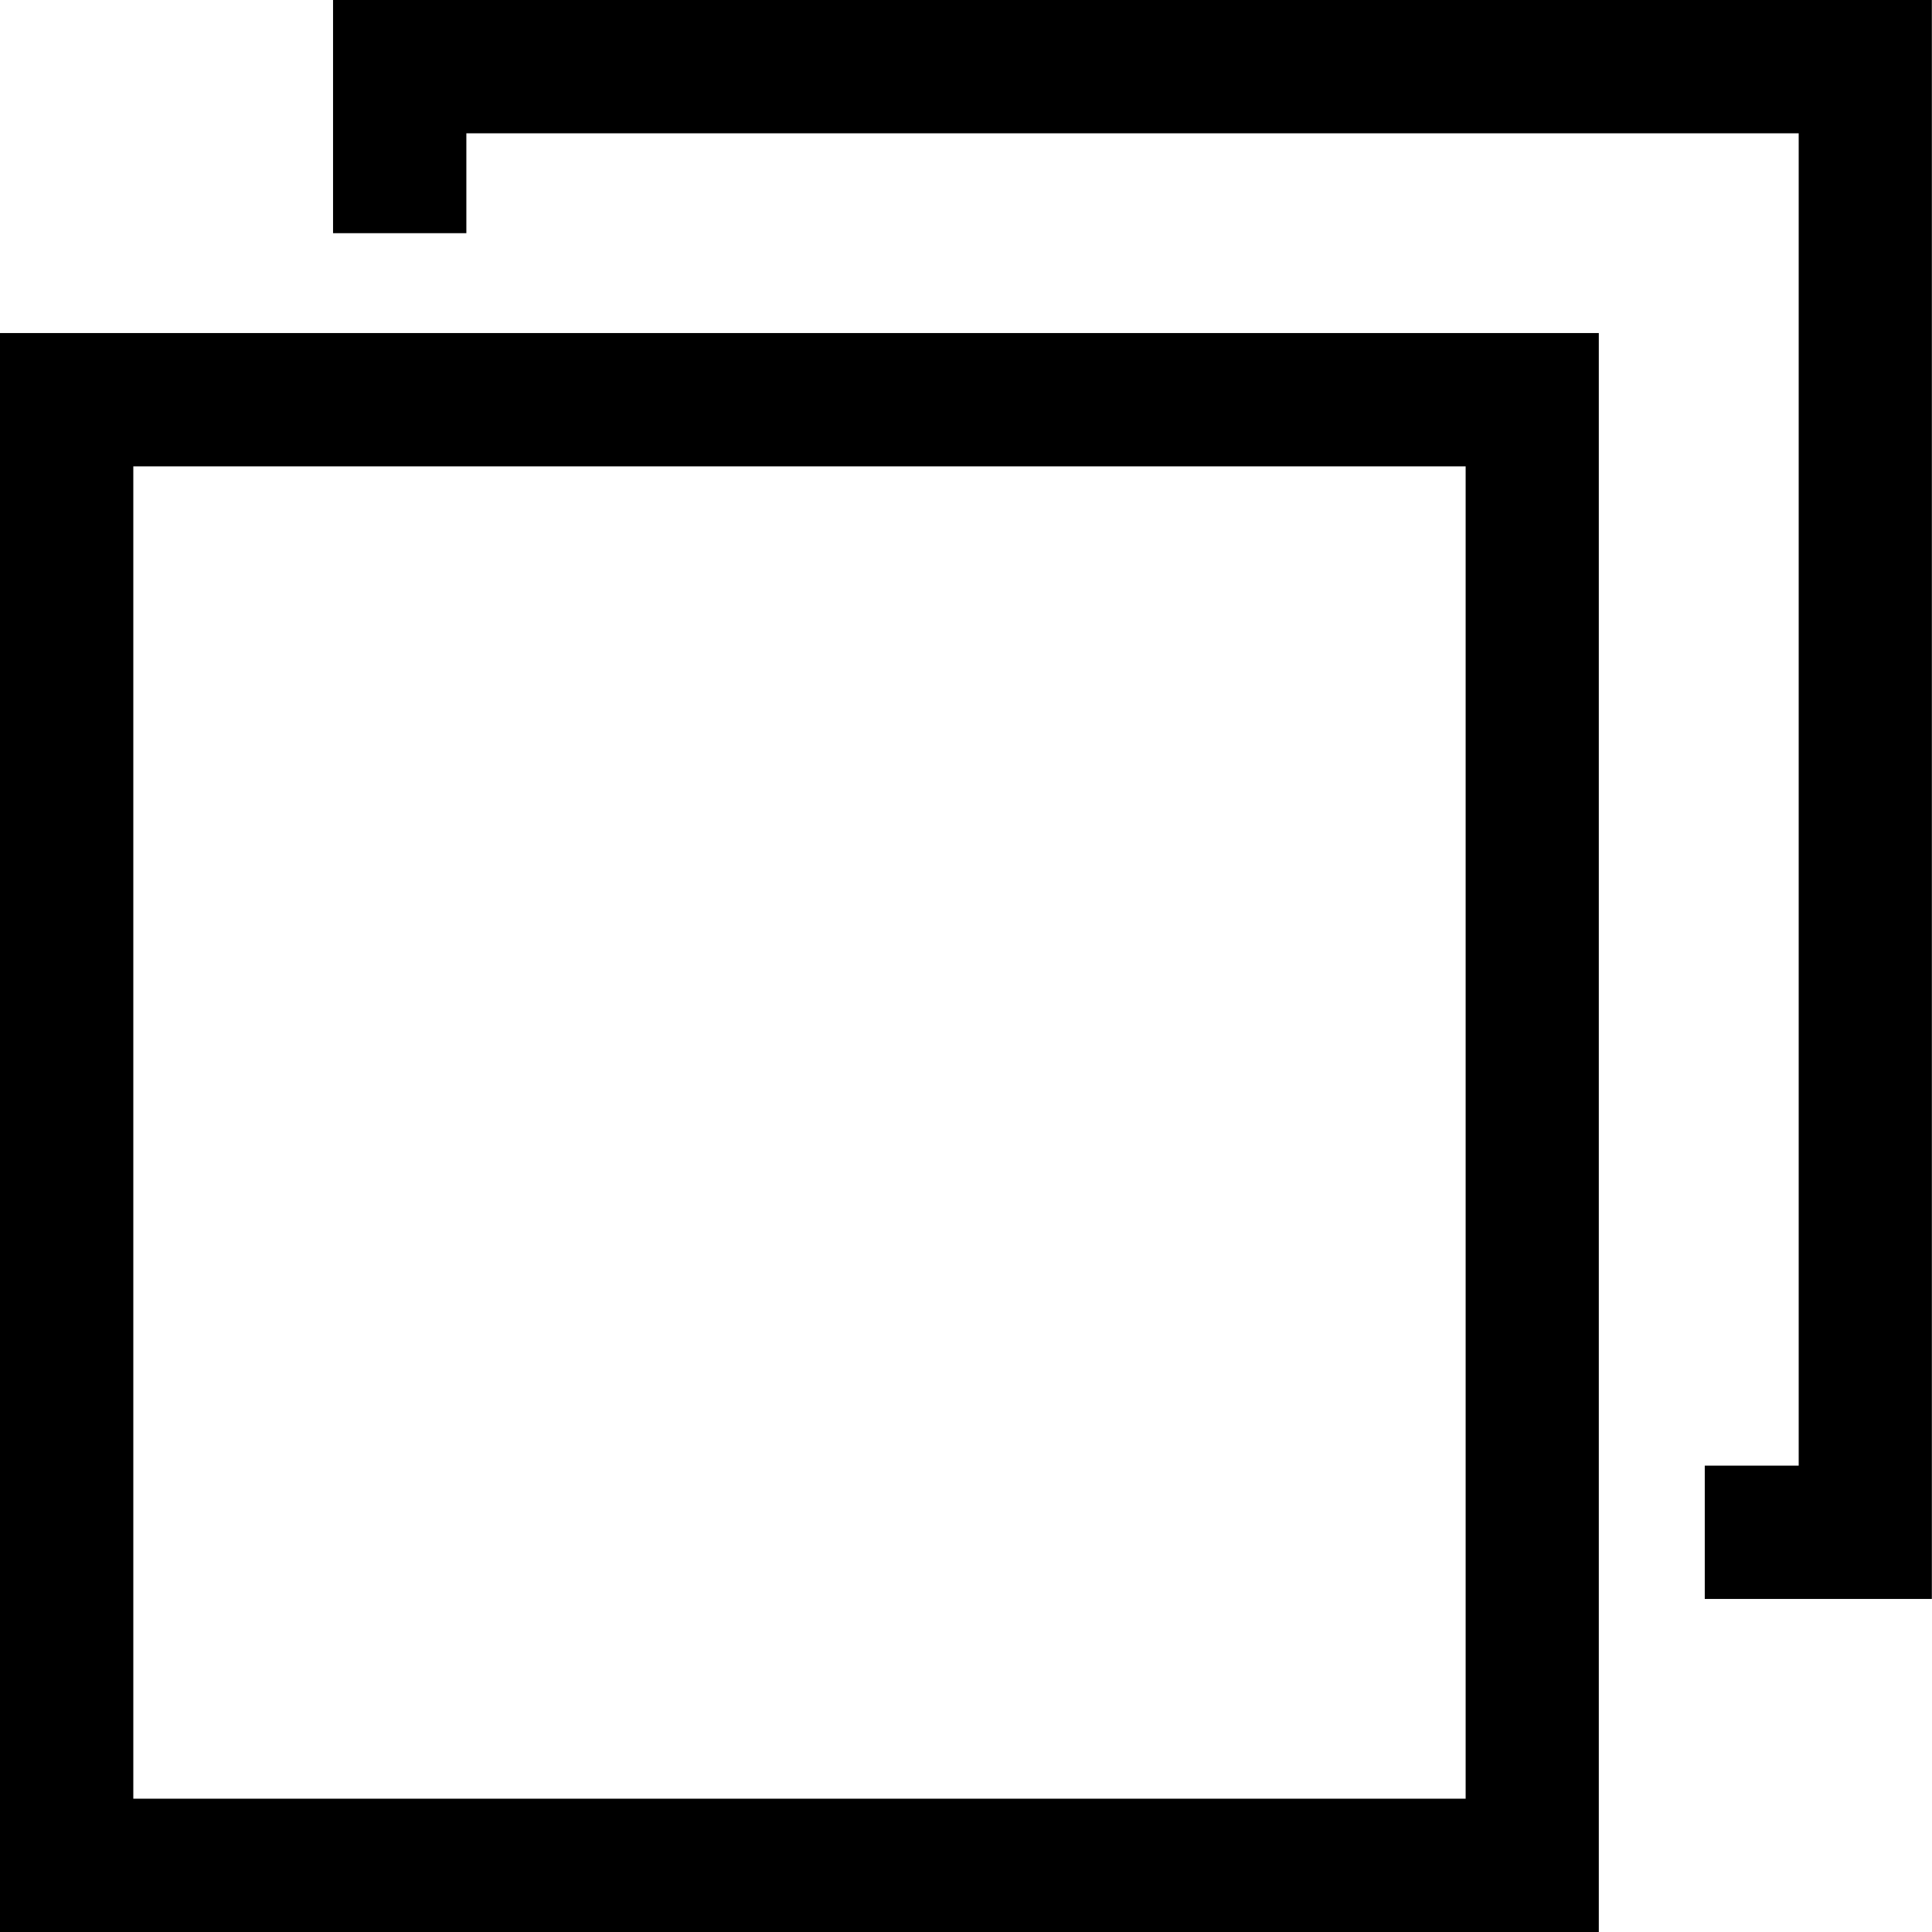
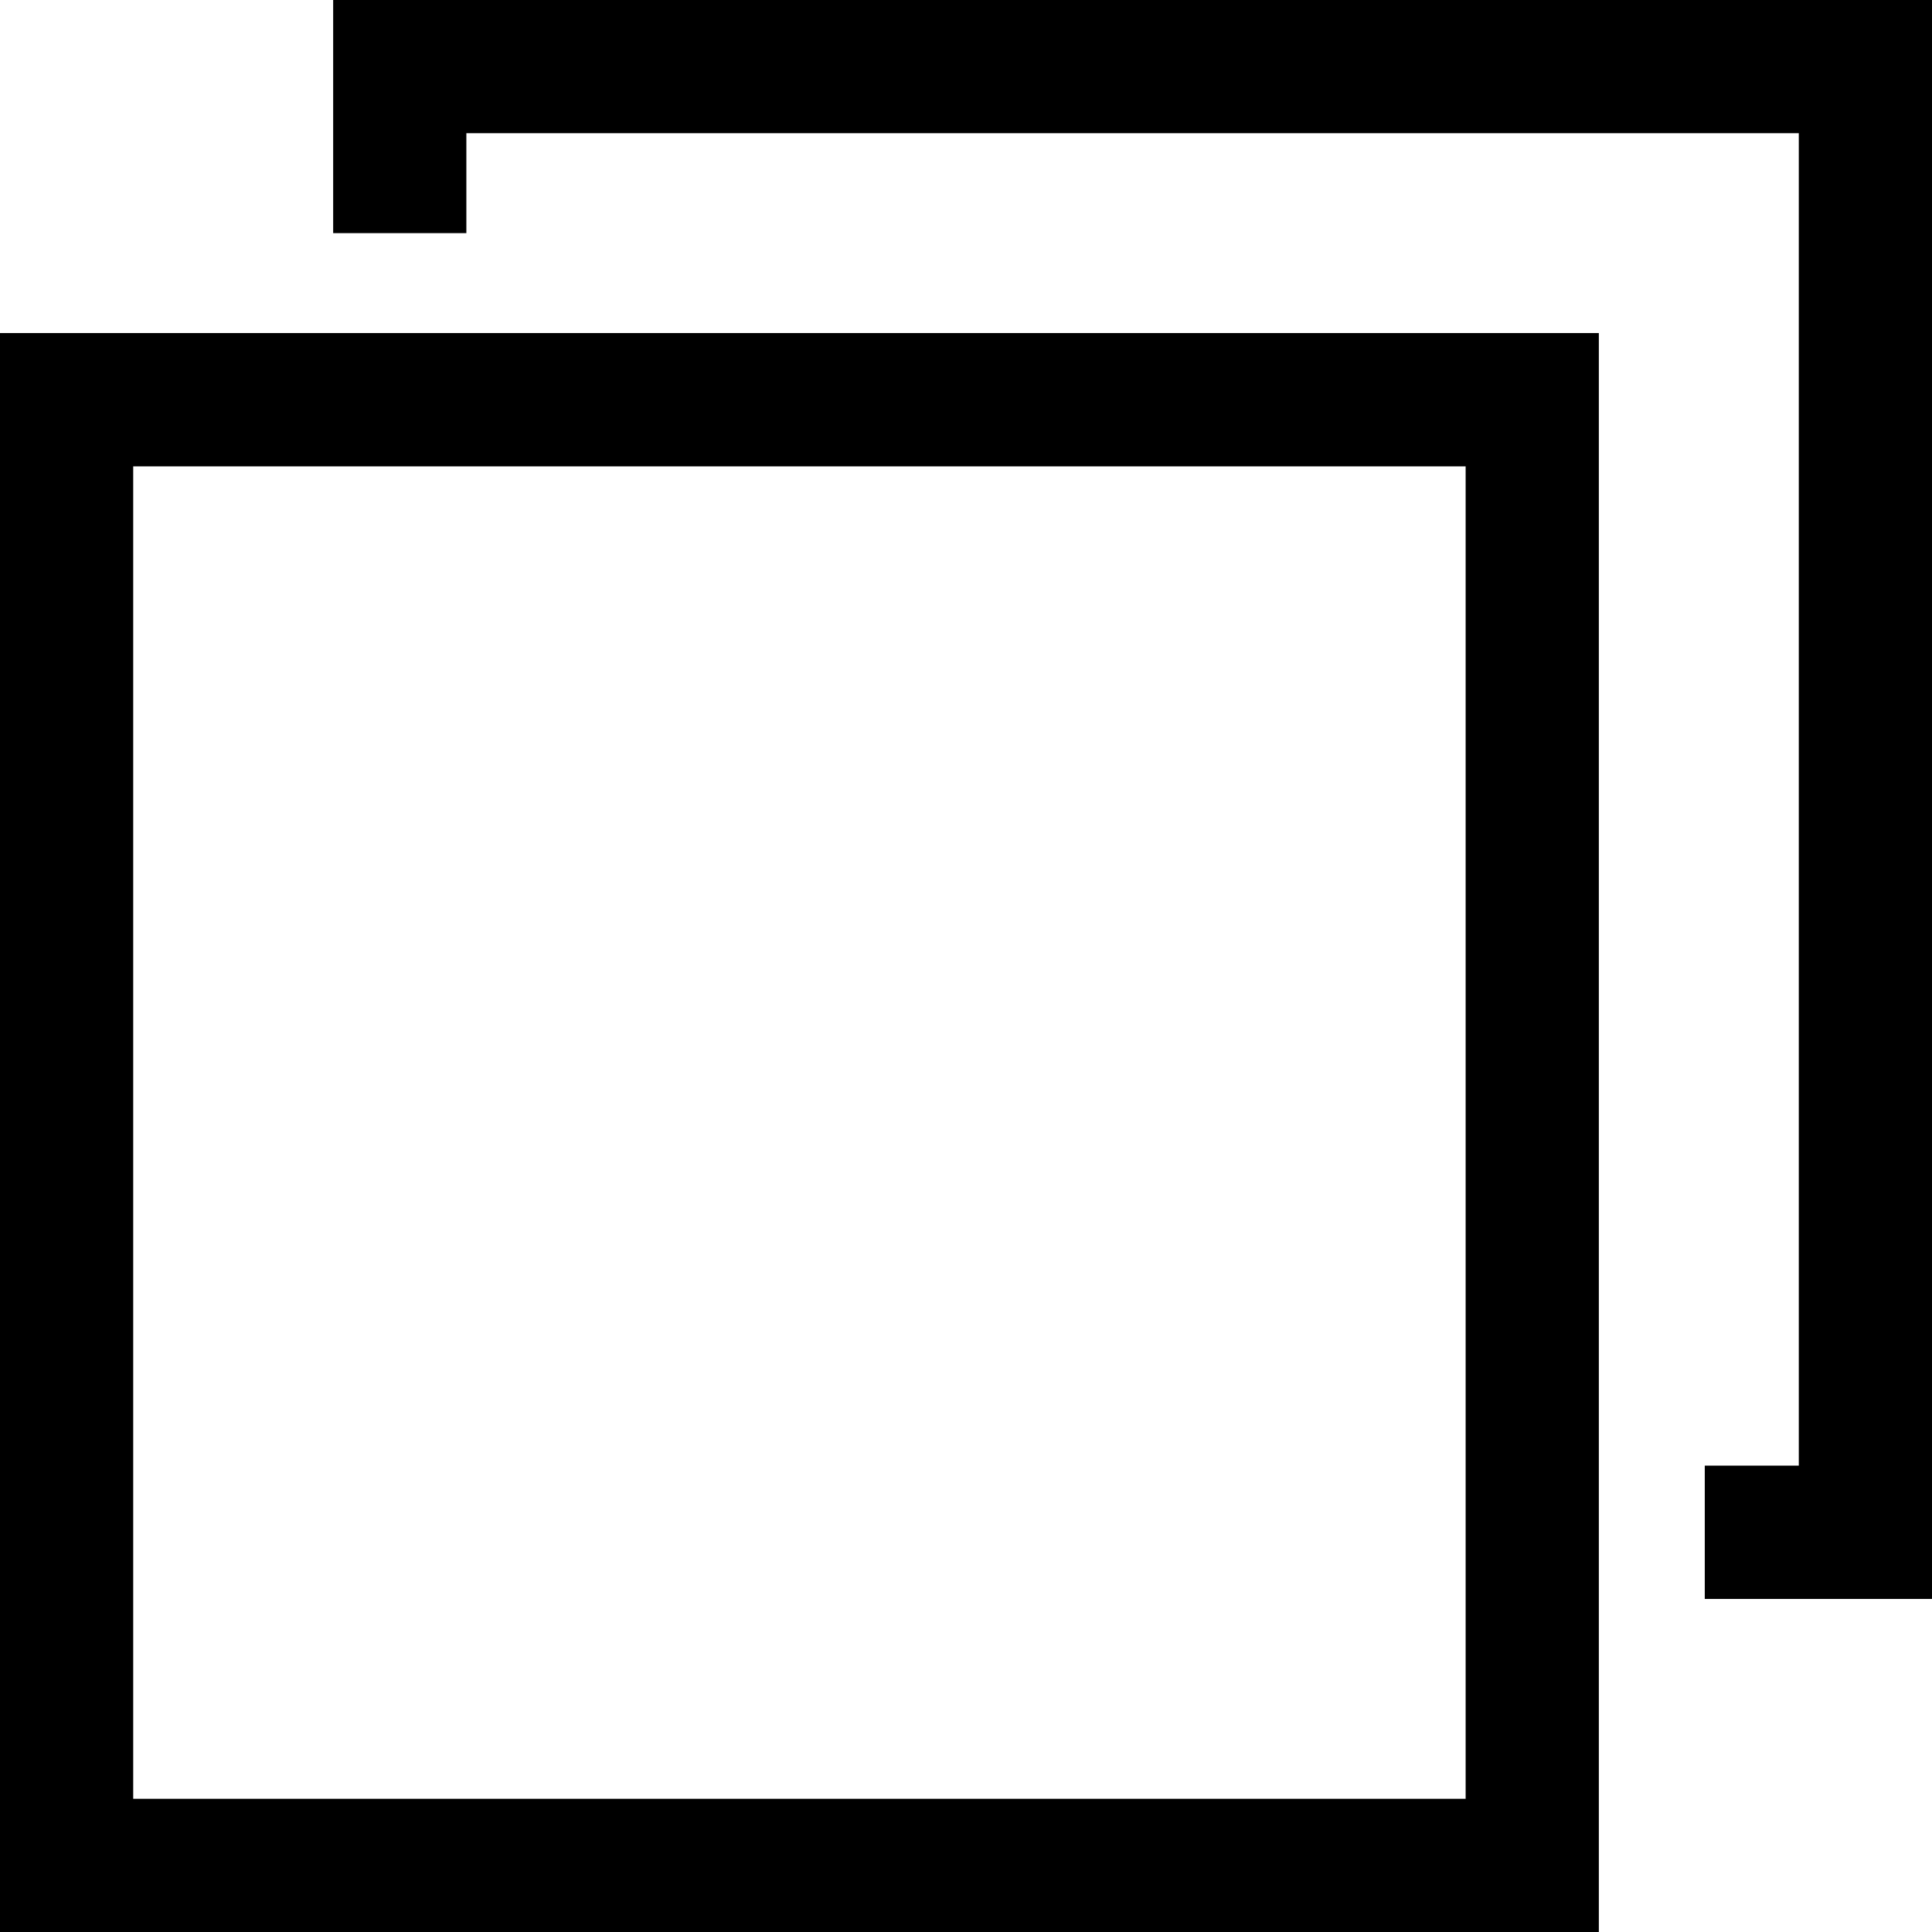
- <svg xmlns="http://www.w3.org/2000/svg" width="13" height="13" viewBox="0 0 13 13" fill="none">
-   <path d="M10.758 2.241H0V13H10.758V2.241ZM9.862 12.103H0.897V3.138H9.862V12.103Z" fill="black" />
-   <path d="M2.241 1.569H3.138V0.897H12.103V9.862H11.471V10.759H12.999V0H2.241V1.569Z" fill="black" />
+ <svg xmlns="http://www.w3.org/2000/svg" width="18" height="18" viewBox="0 0 18 18" fill="none">
+   <path d="M14.896 3.103H0V18H14.896V3.103ZM13.655 16.759H1.241V4.345H13.655V16.759Z" fill="black" />
+   <path d="M3.104 2.172H4.345V1.241H16.759V13.655H15.883V14.897H18V0H3.104V2.172Z" fill="black" />
</svg>
